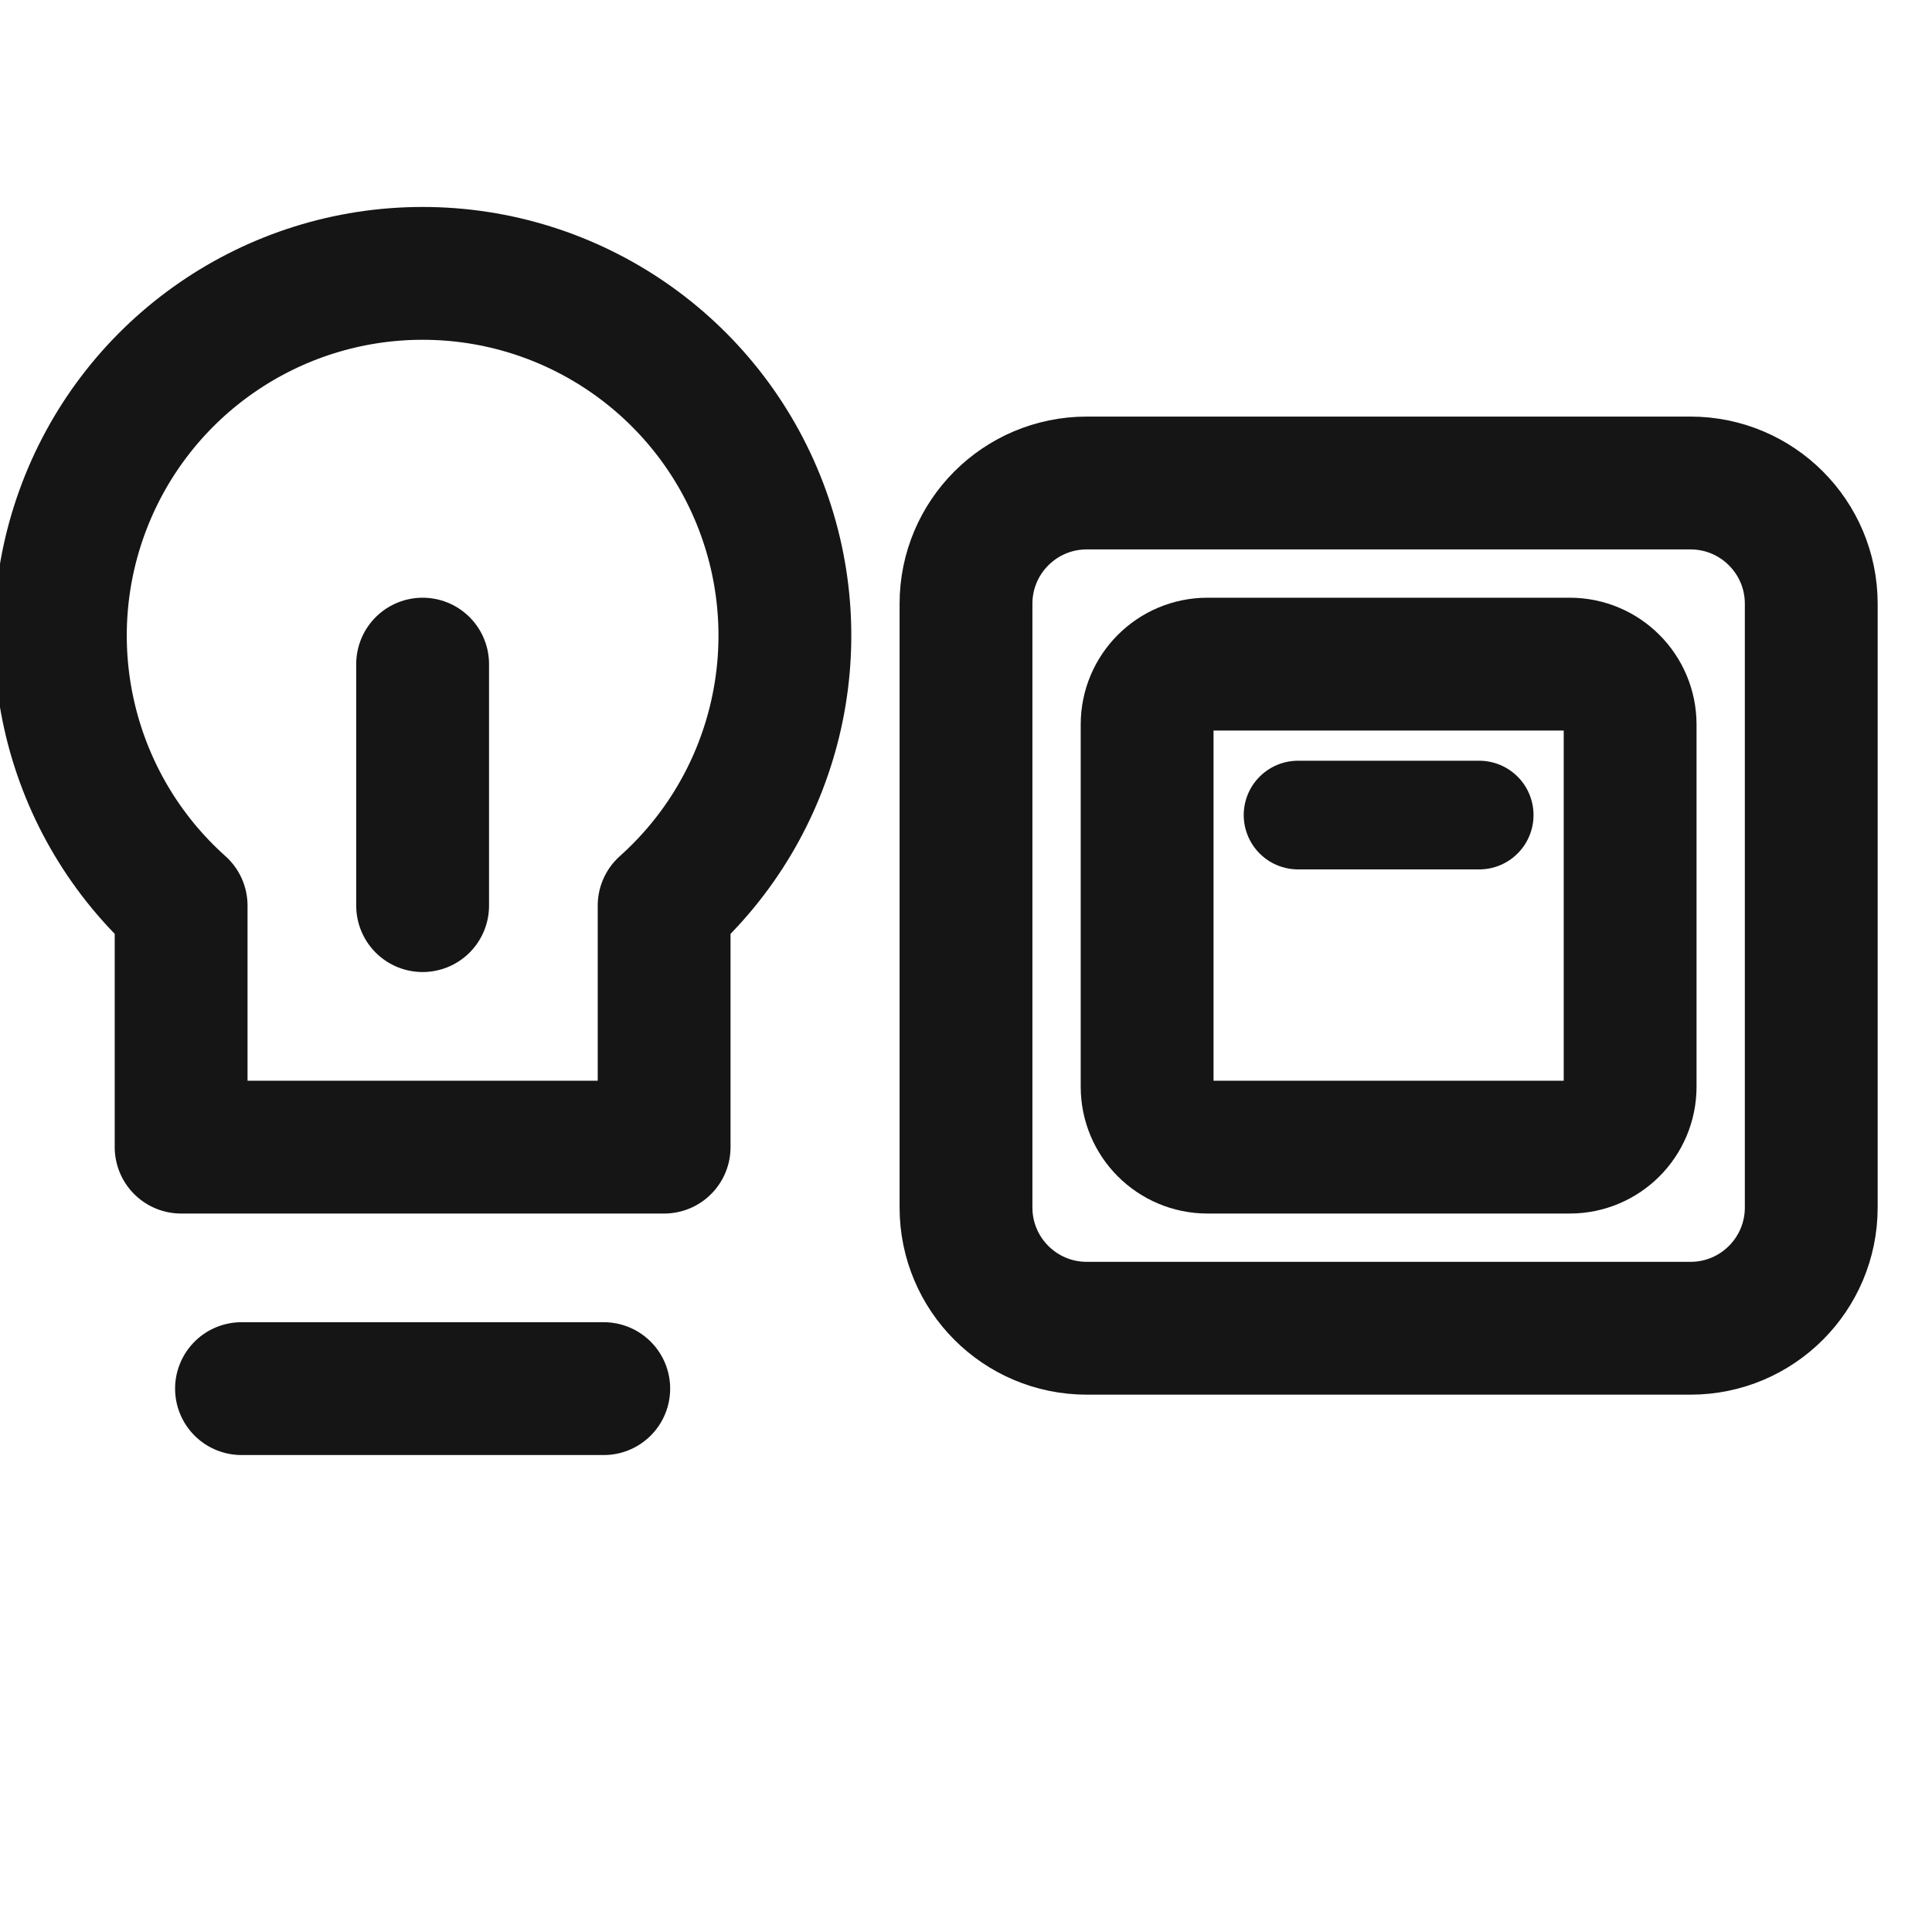
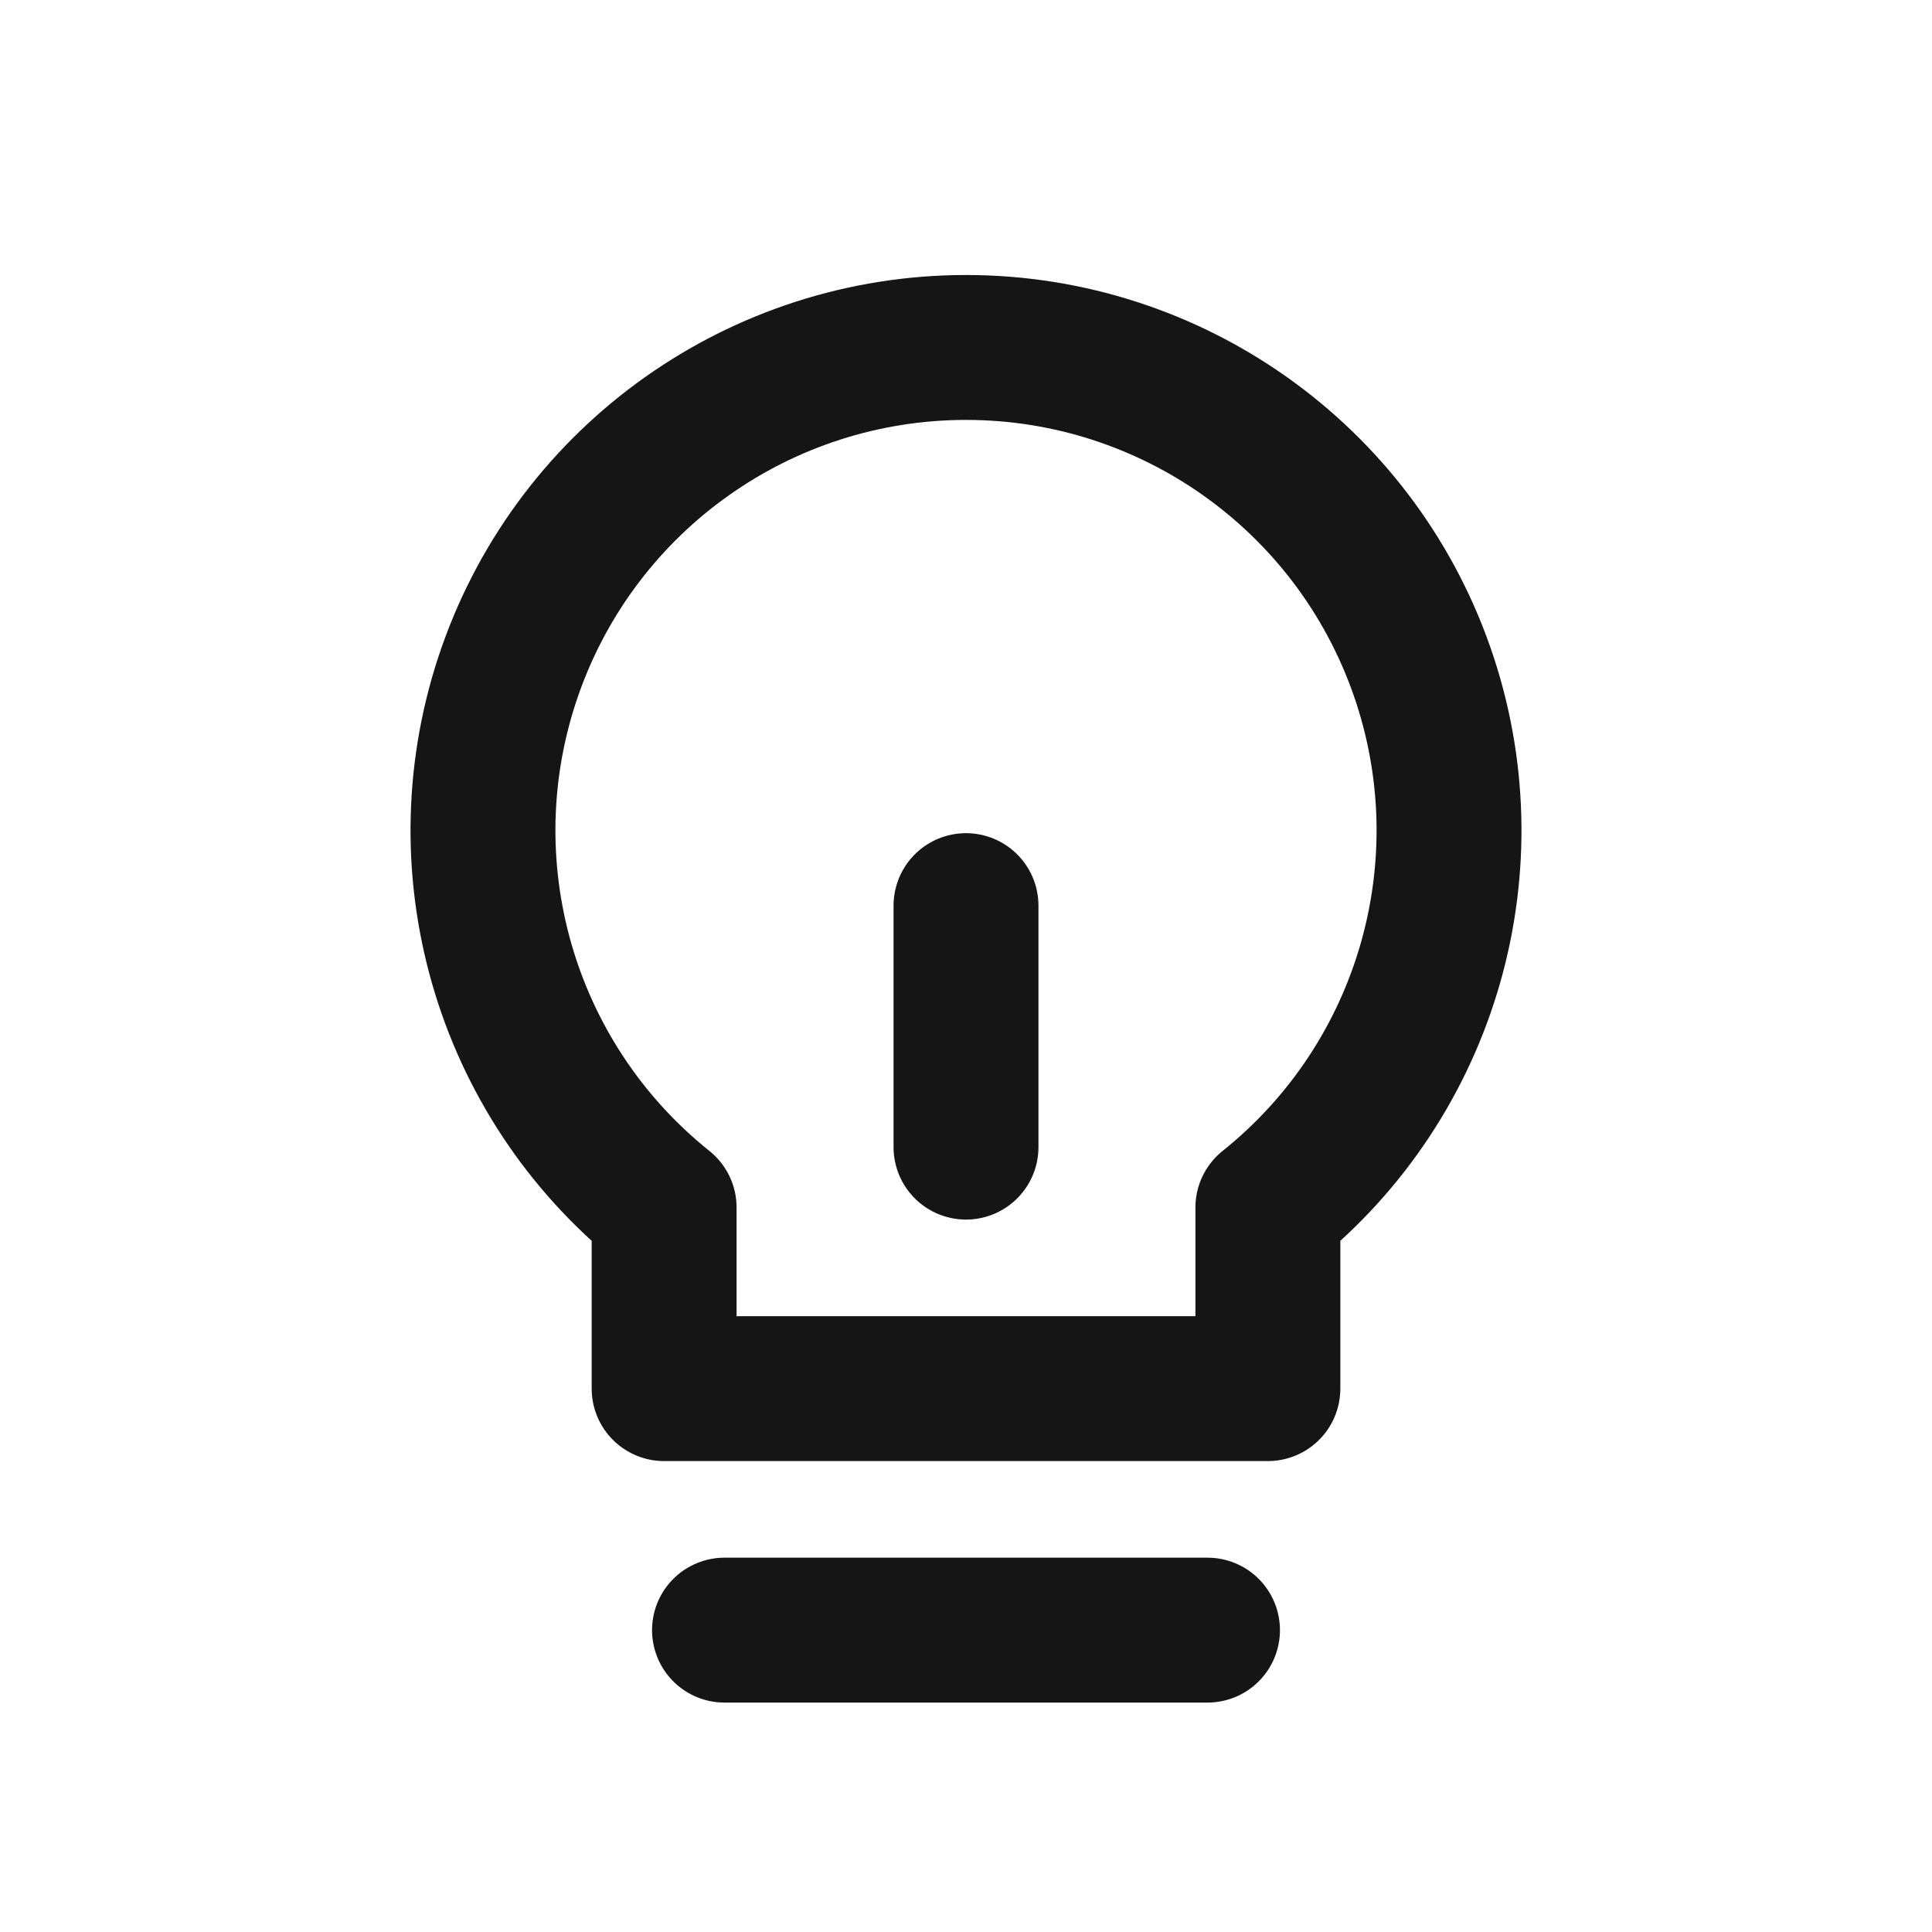
- <svg xmlns="http://www.w3.org/2000/svg" viewBox="0 0 32 32" fill="none" stroke="#151515" stroke-width="2.2" stroke-linecap="round" stroke-linejoin="round">
-   <path d="M3 15a6 6 0 1 1 8 0v4H3z" />
-   <path d="M4 23h6M7 11v4" />
-   <rect x="16" y="8" width="14" height="14" rx="2" />
-   <rect x="19" y="11" width="8" height="8" rx="1" />
-   <path d="M21.5 13.5h3" stroke-width="1.8" />
+ <svg xmlns="http://www.w3.org/2000/svg" viewBox="0 0 32 32" fill="none" stroke="#151515" stroke-width="2.4" stroke-linecap="round" stroke-linejoin="round">
+   <path d="M11 20a8 8 0 1 1 10 0v3H11z" />
+   <path d="M12 27h8M16 15v4" />
</svg>
